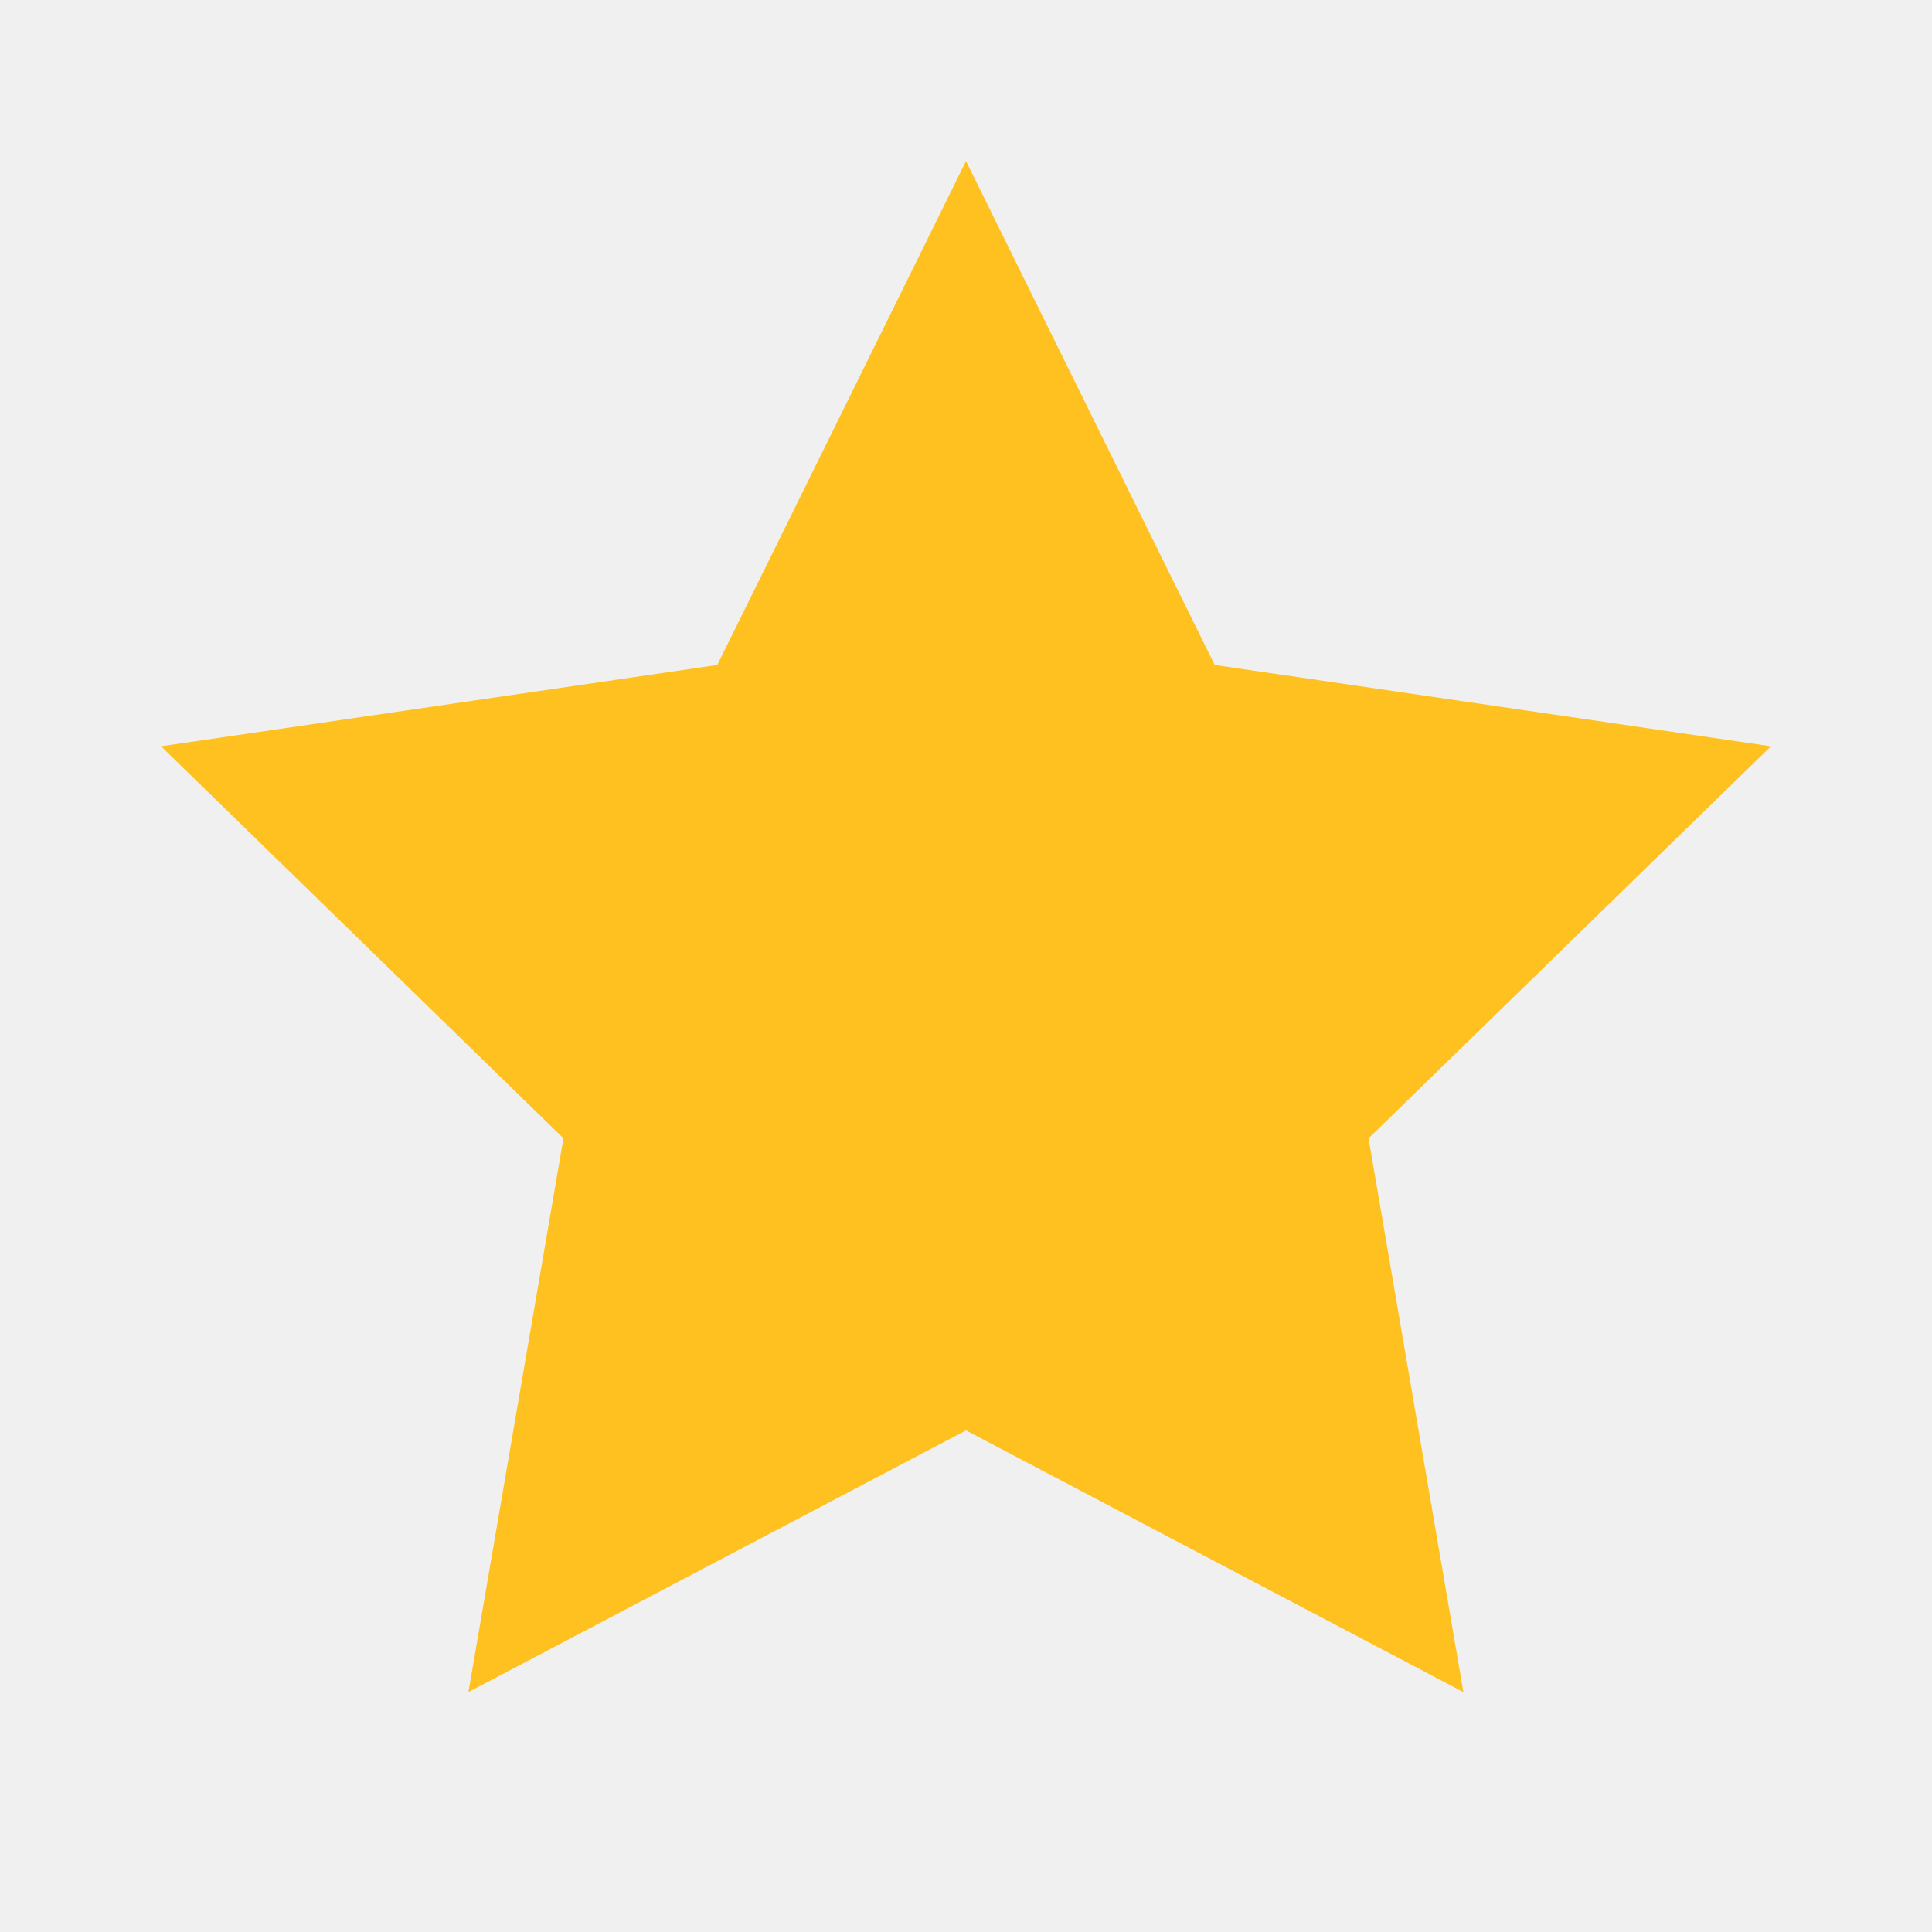
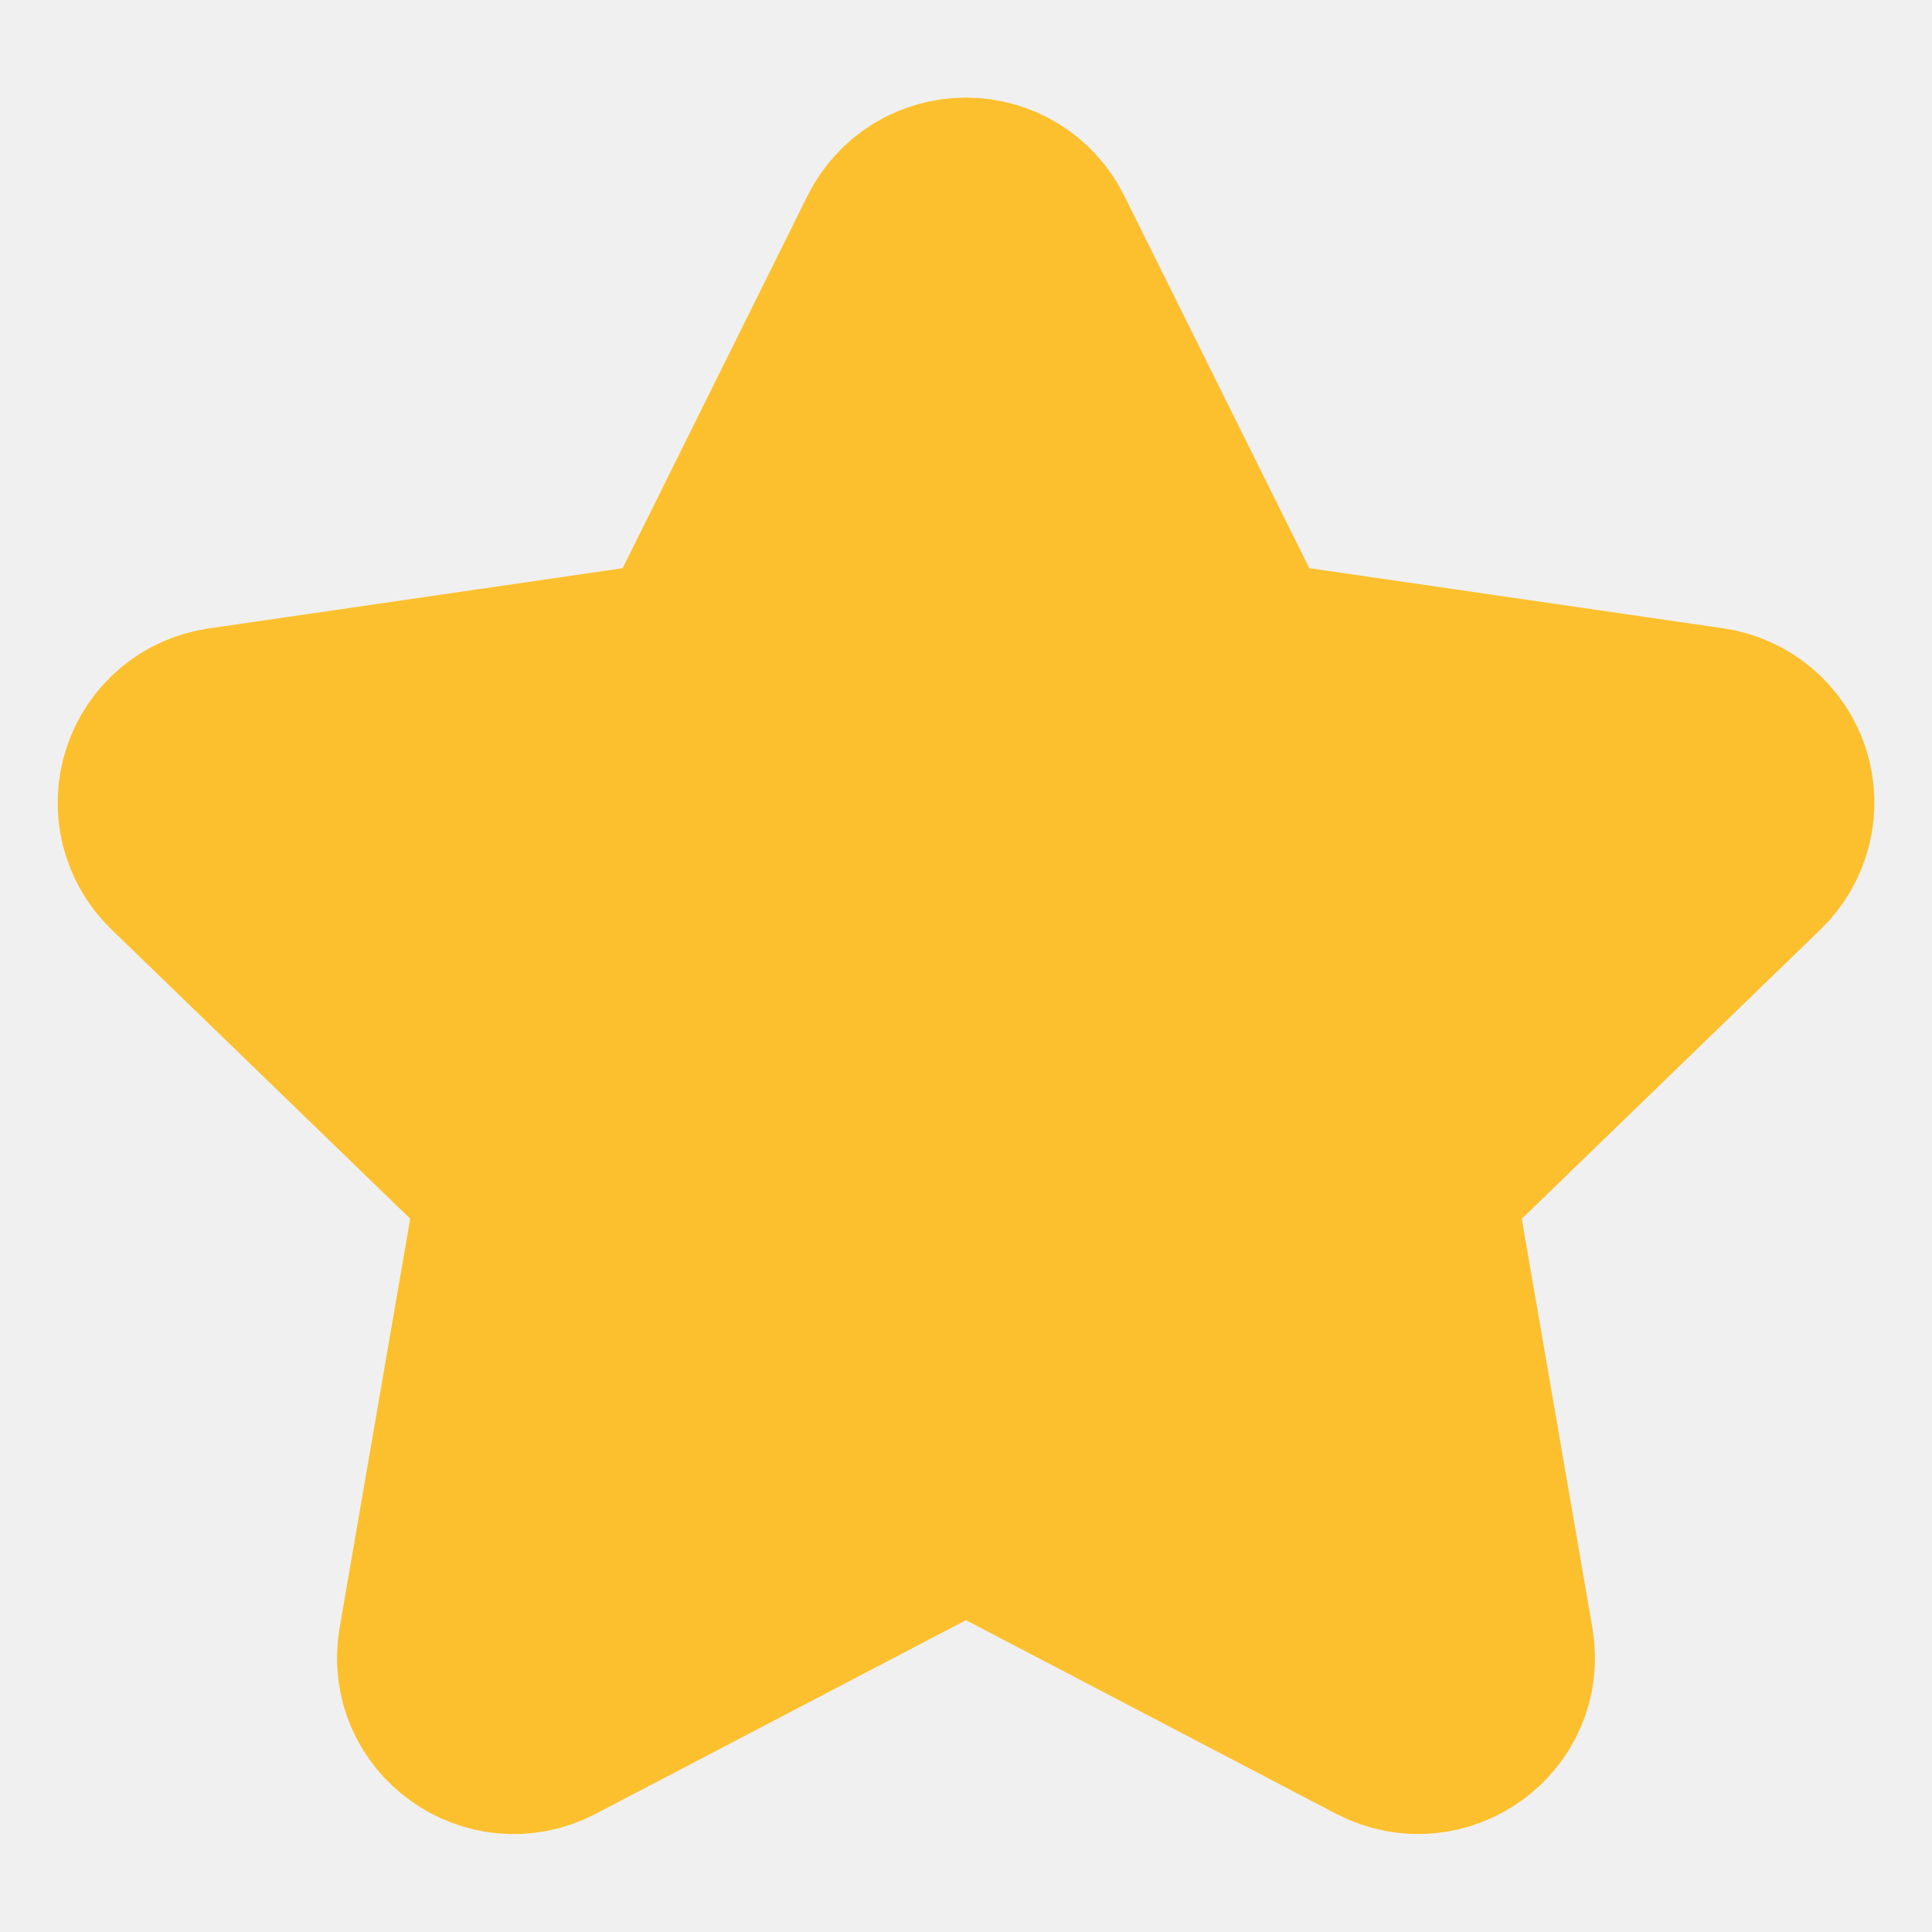
- <svg xmlns="http://www.w3.org/2000/svg" width="11" height="11" viewBox="0 0 11 11" fill="none">
-   <path d="M5.5 0.917L6.916 3.786L10.083 4.249L7.792 6.481L8.332 9.634L5.5 8.144L2.667 9.634L3.208 6.481L0.917 4.249L4.084 3.786L5.5 0.917Z" fill="#FFC120" />
+ <svg xmlns="http://www.w3.org/2000/svg" width="14" height="14" viewBox="0 0 14 14" fill="none">
+   <g clip-path="url(#clip0_2133_15012)">
+     <path d="M5.009 4.803L6.524 1.751C6.568 1.663 6.636 1.588 6.72 1.536C6.804 1.485 6.901 1.457 7 1.457C7.098 1.457 7.195 1.485 7.279 1.536C7.363 1.588 7.431 1.663 7.475 1.751L8.991 4.803L12.379 5.295C12.476 5.309 12.568 5.35 12.644 5.413C12.72 5.476 12.776 5.56 12.807 5.653C12.837 5.747 12.841 5.848 12.817 5.943C12.793 6.039 12.743 6.126 12.672 6.195L10.221 8.569L10.8 11.923C10.874 12.354 10.419 12.681 10.03 12.479L7 10.894L3.969 12.479C3.581 12.682 3.126 12.354 3.2 11.923L3.779 8.568L1.327 6.194C1.257 6.126 1.207 6.039 1.183 5.943C1.16 5.847 1.163 5.747 1.194 5.654C1.225 5.56 1.281 5.477 1.356 5.414C1.432 5.35 1.523 5.31 1.621 5.296L5.009 4.803Z" fill="#FCC02E" stroke="#FCC02E" stroke-width="1.5" stroke-linecap="round" stroke-linejoin="round" />
+   </g>
+   <defs>
+     <clipPath id="clip0_2133_15012">
+       <rect width="14" height="14" fill="white" />
+     </clipPath>
+   </defs>
</svg>
